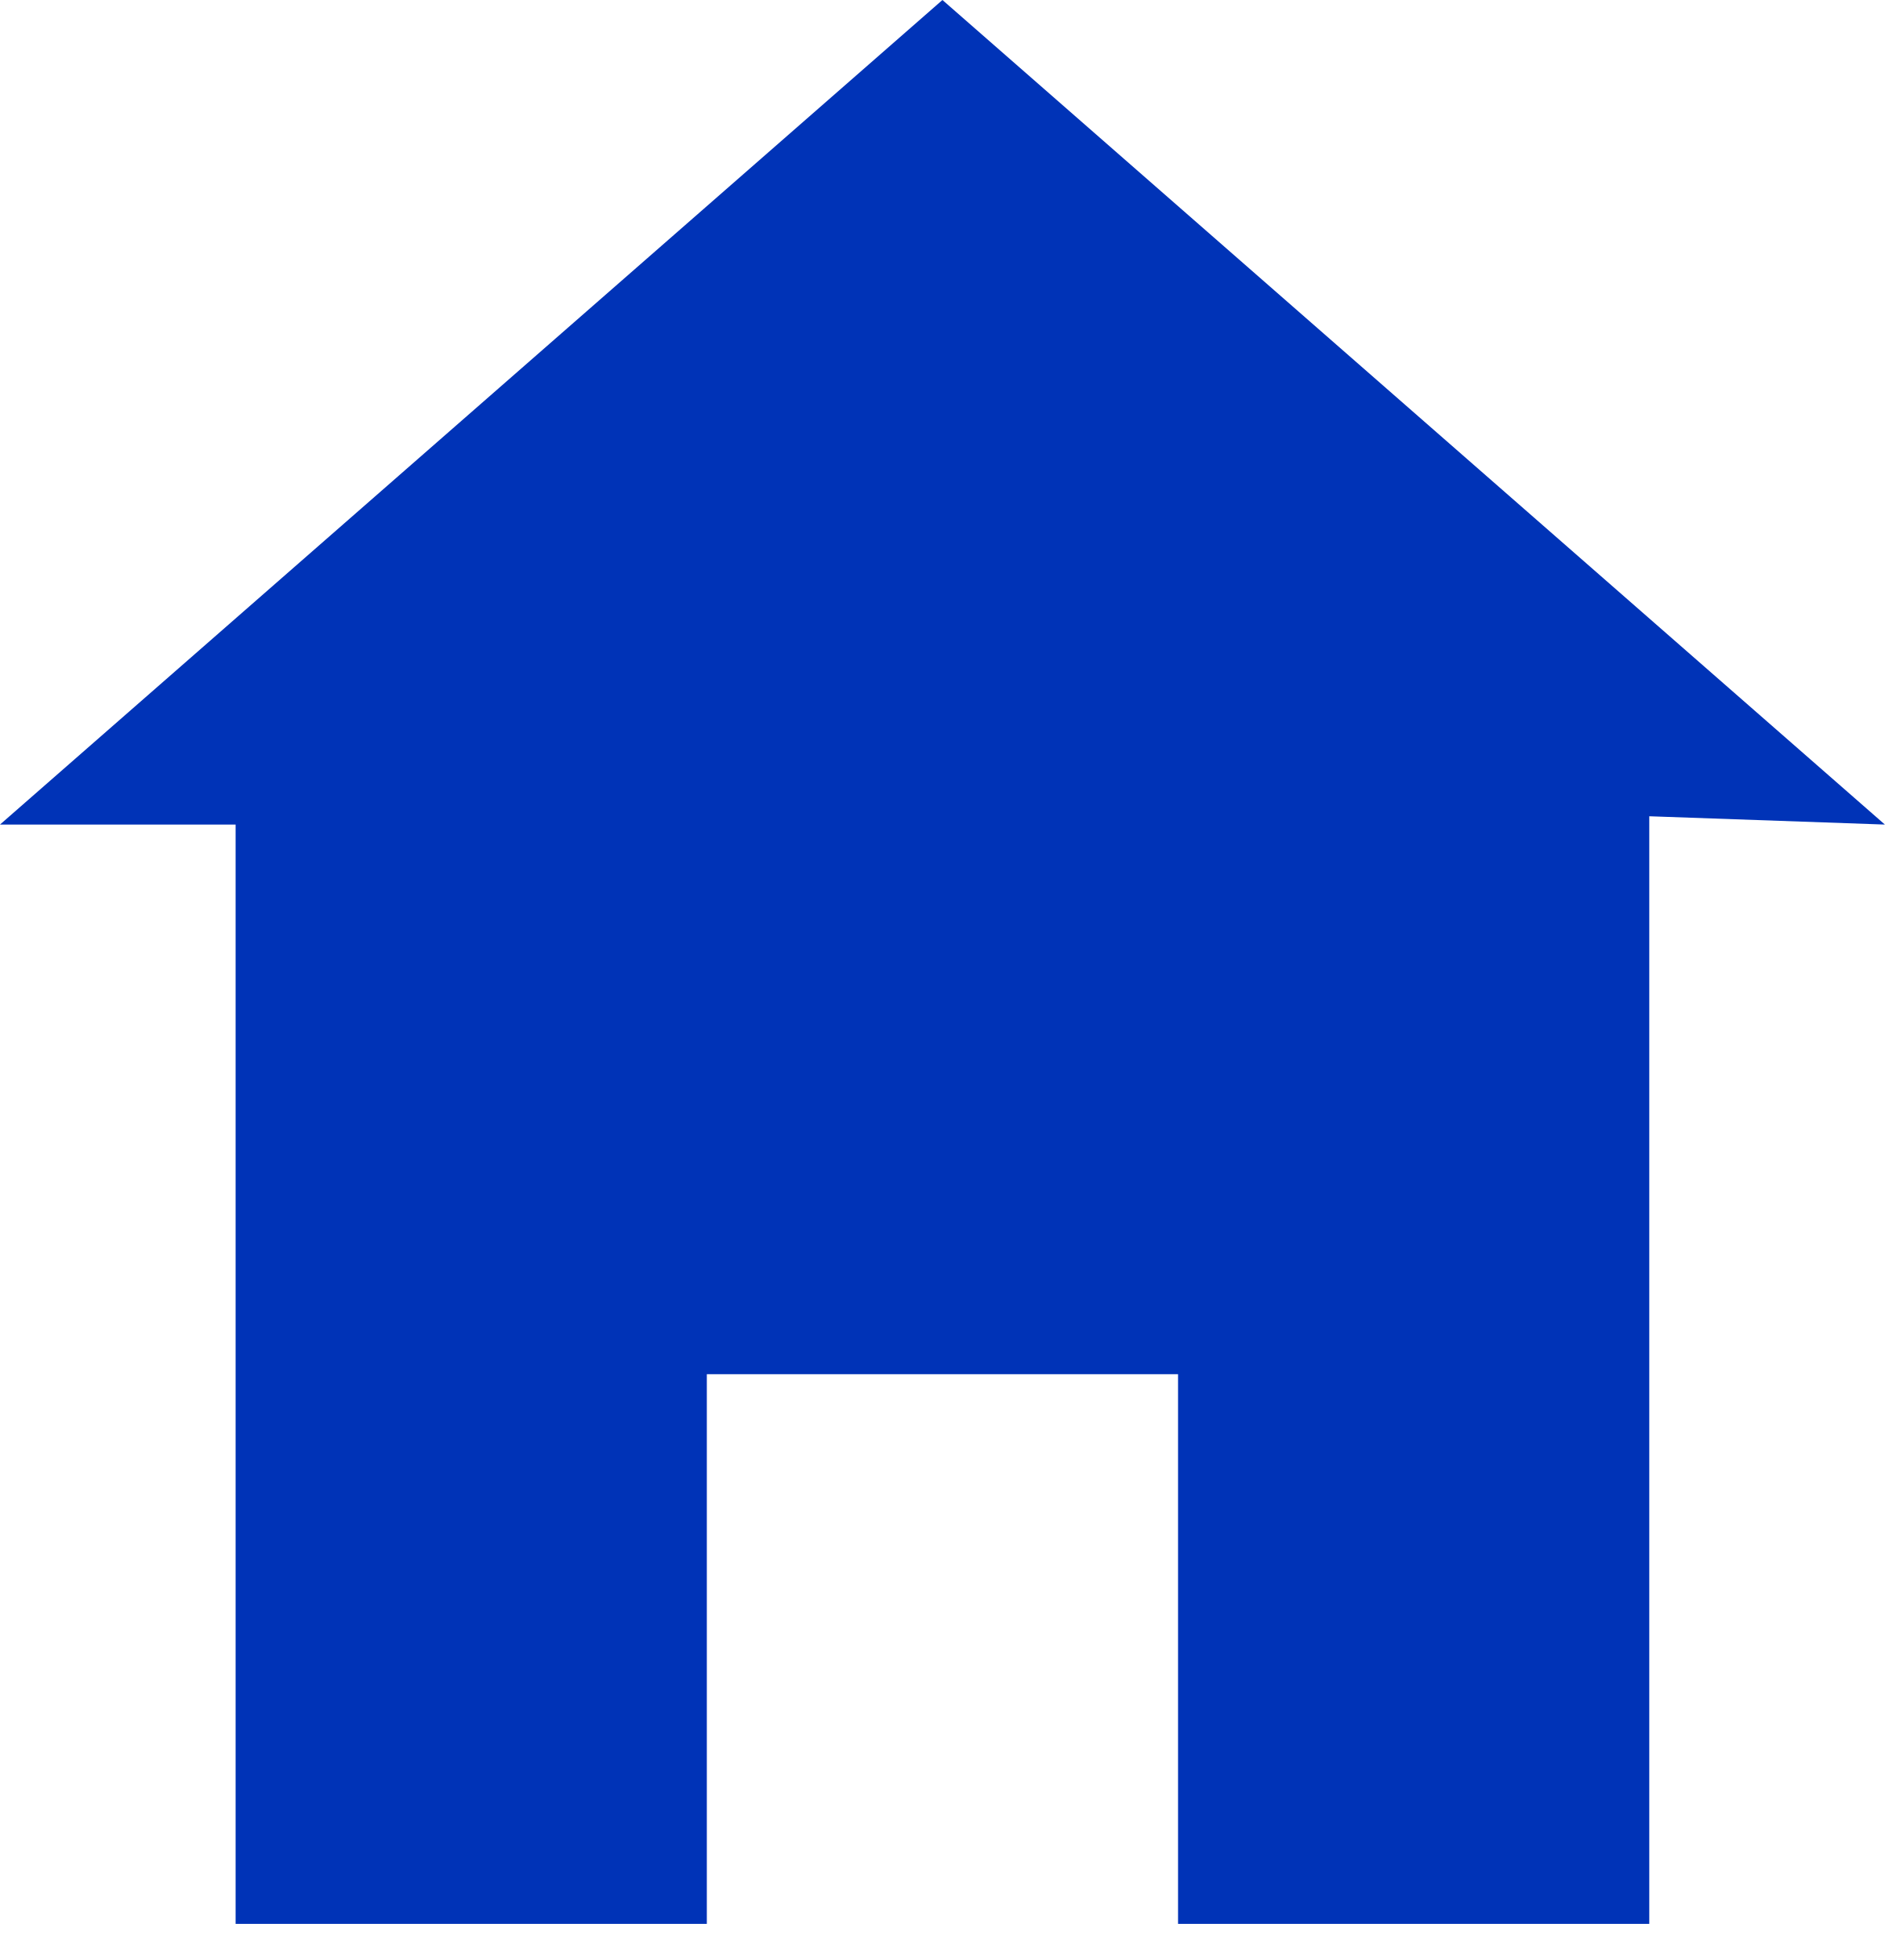
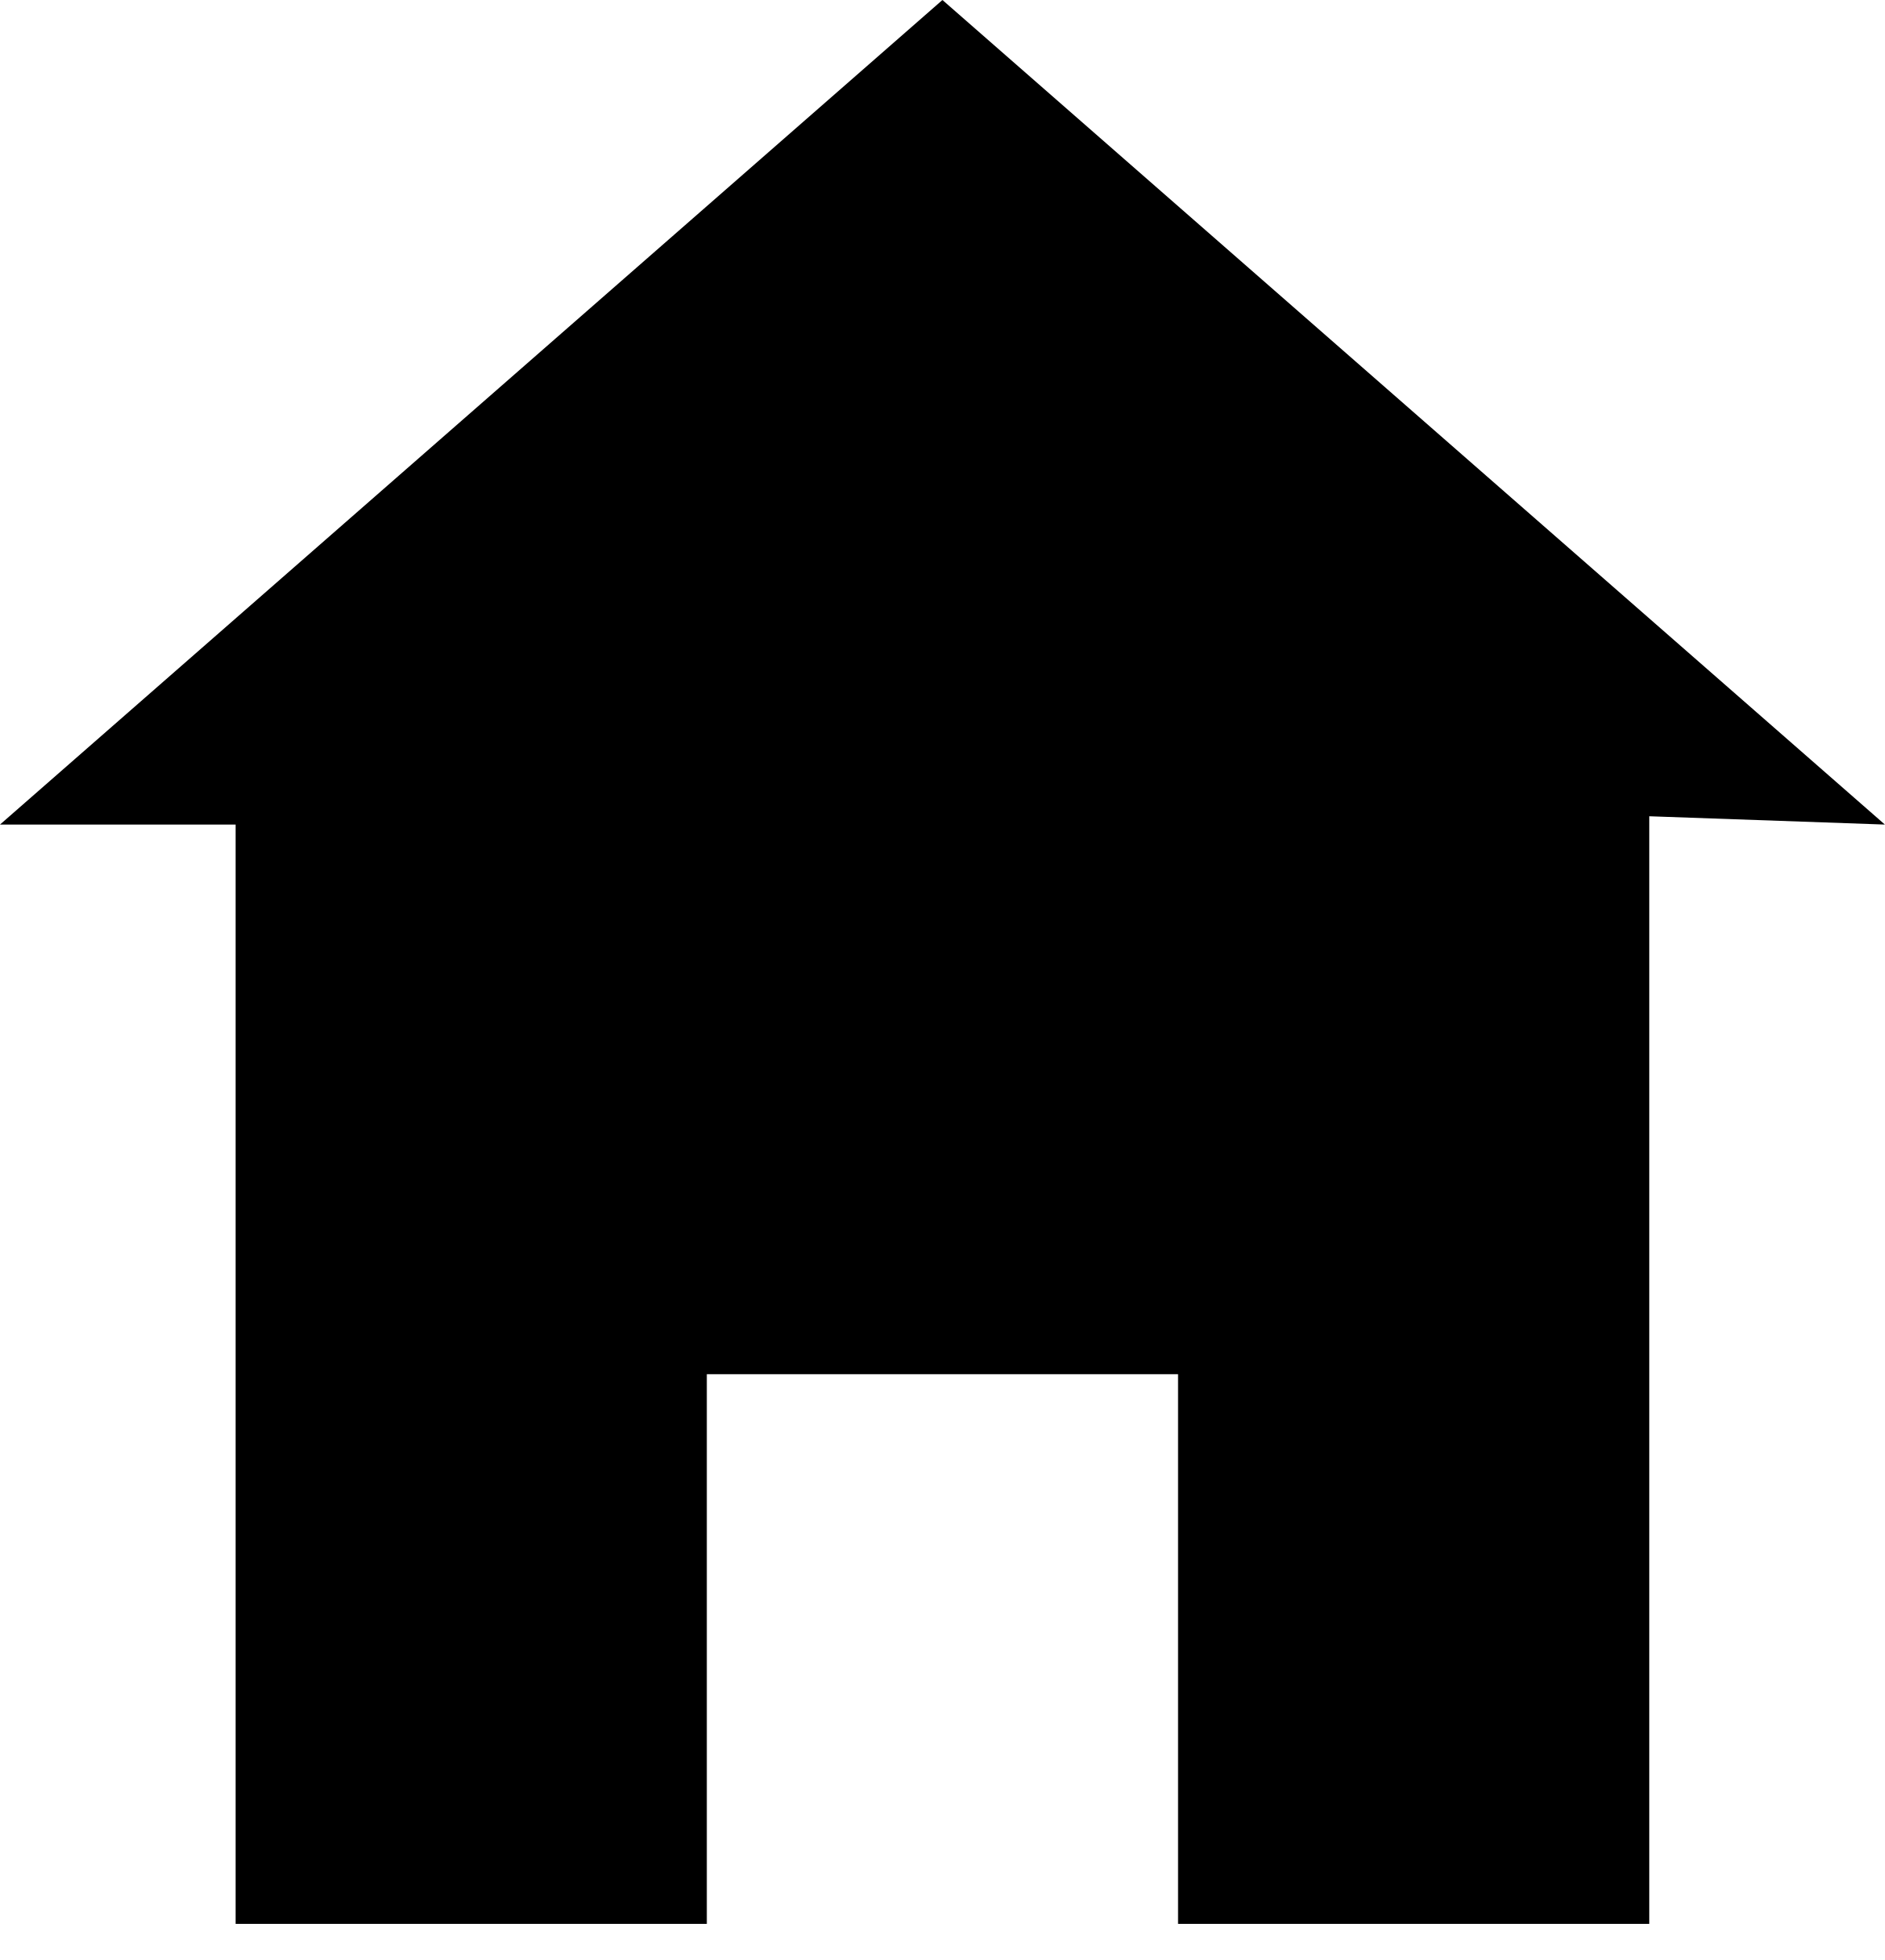
<svg xmlns="http://www.w3.org/2000/svg" width="current" height="current" fill="current" viewBox="0 0 25 26">
-   <path d="M12.5 0L0 10.938H3.125V25.521H9.375V18.229H15.625V25.521H21.875V10.828L25 10.938L12.5 0Z" fill="#0033B7" />
+   <path d="M12.5 0L0 10.938H3.125V25.521H9.375V18.229H15.625V25.521H21.875V10.828L25 10.938L12.5 0Z" />
</svg>
